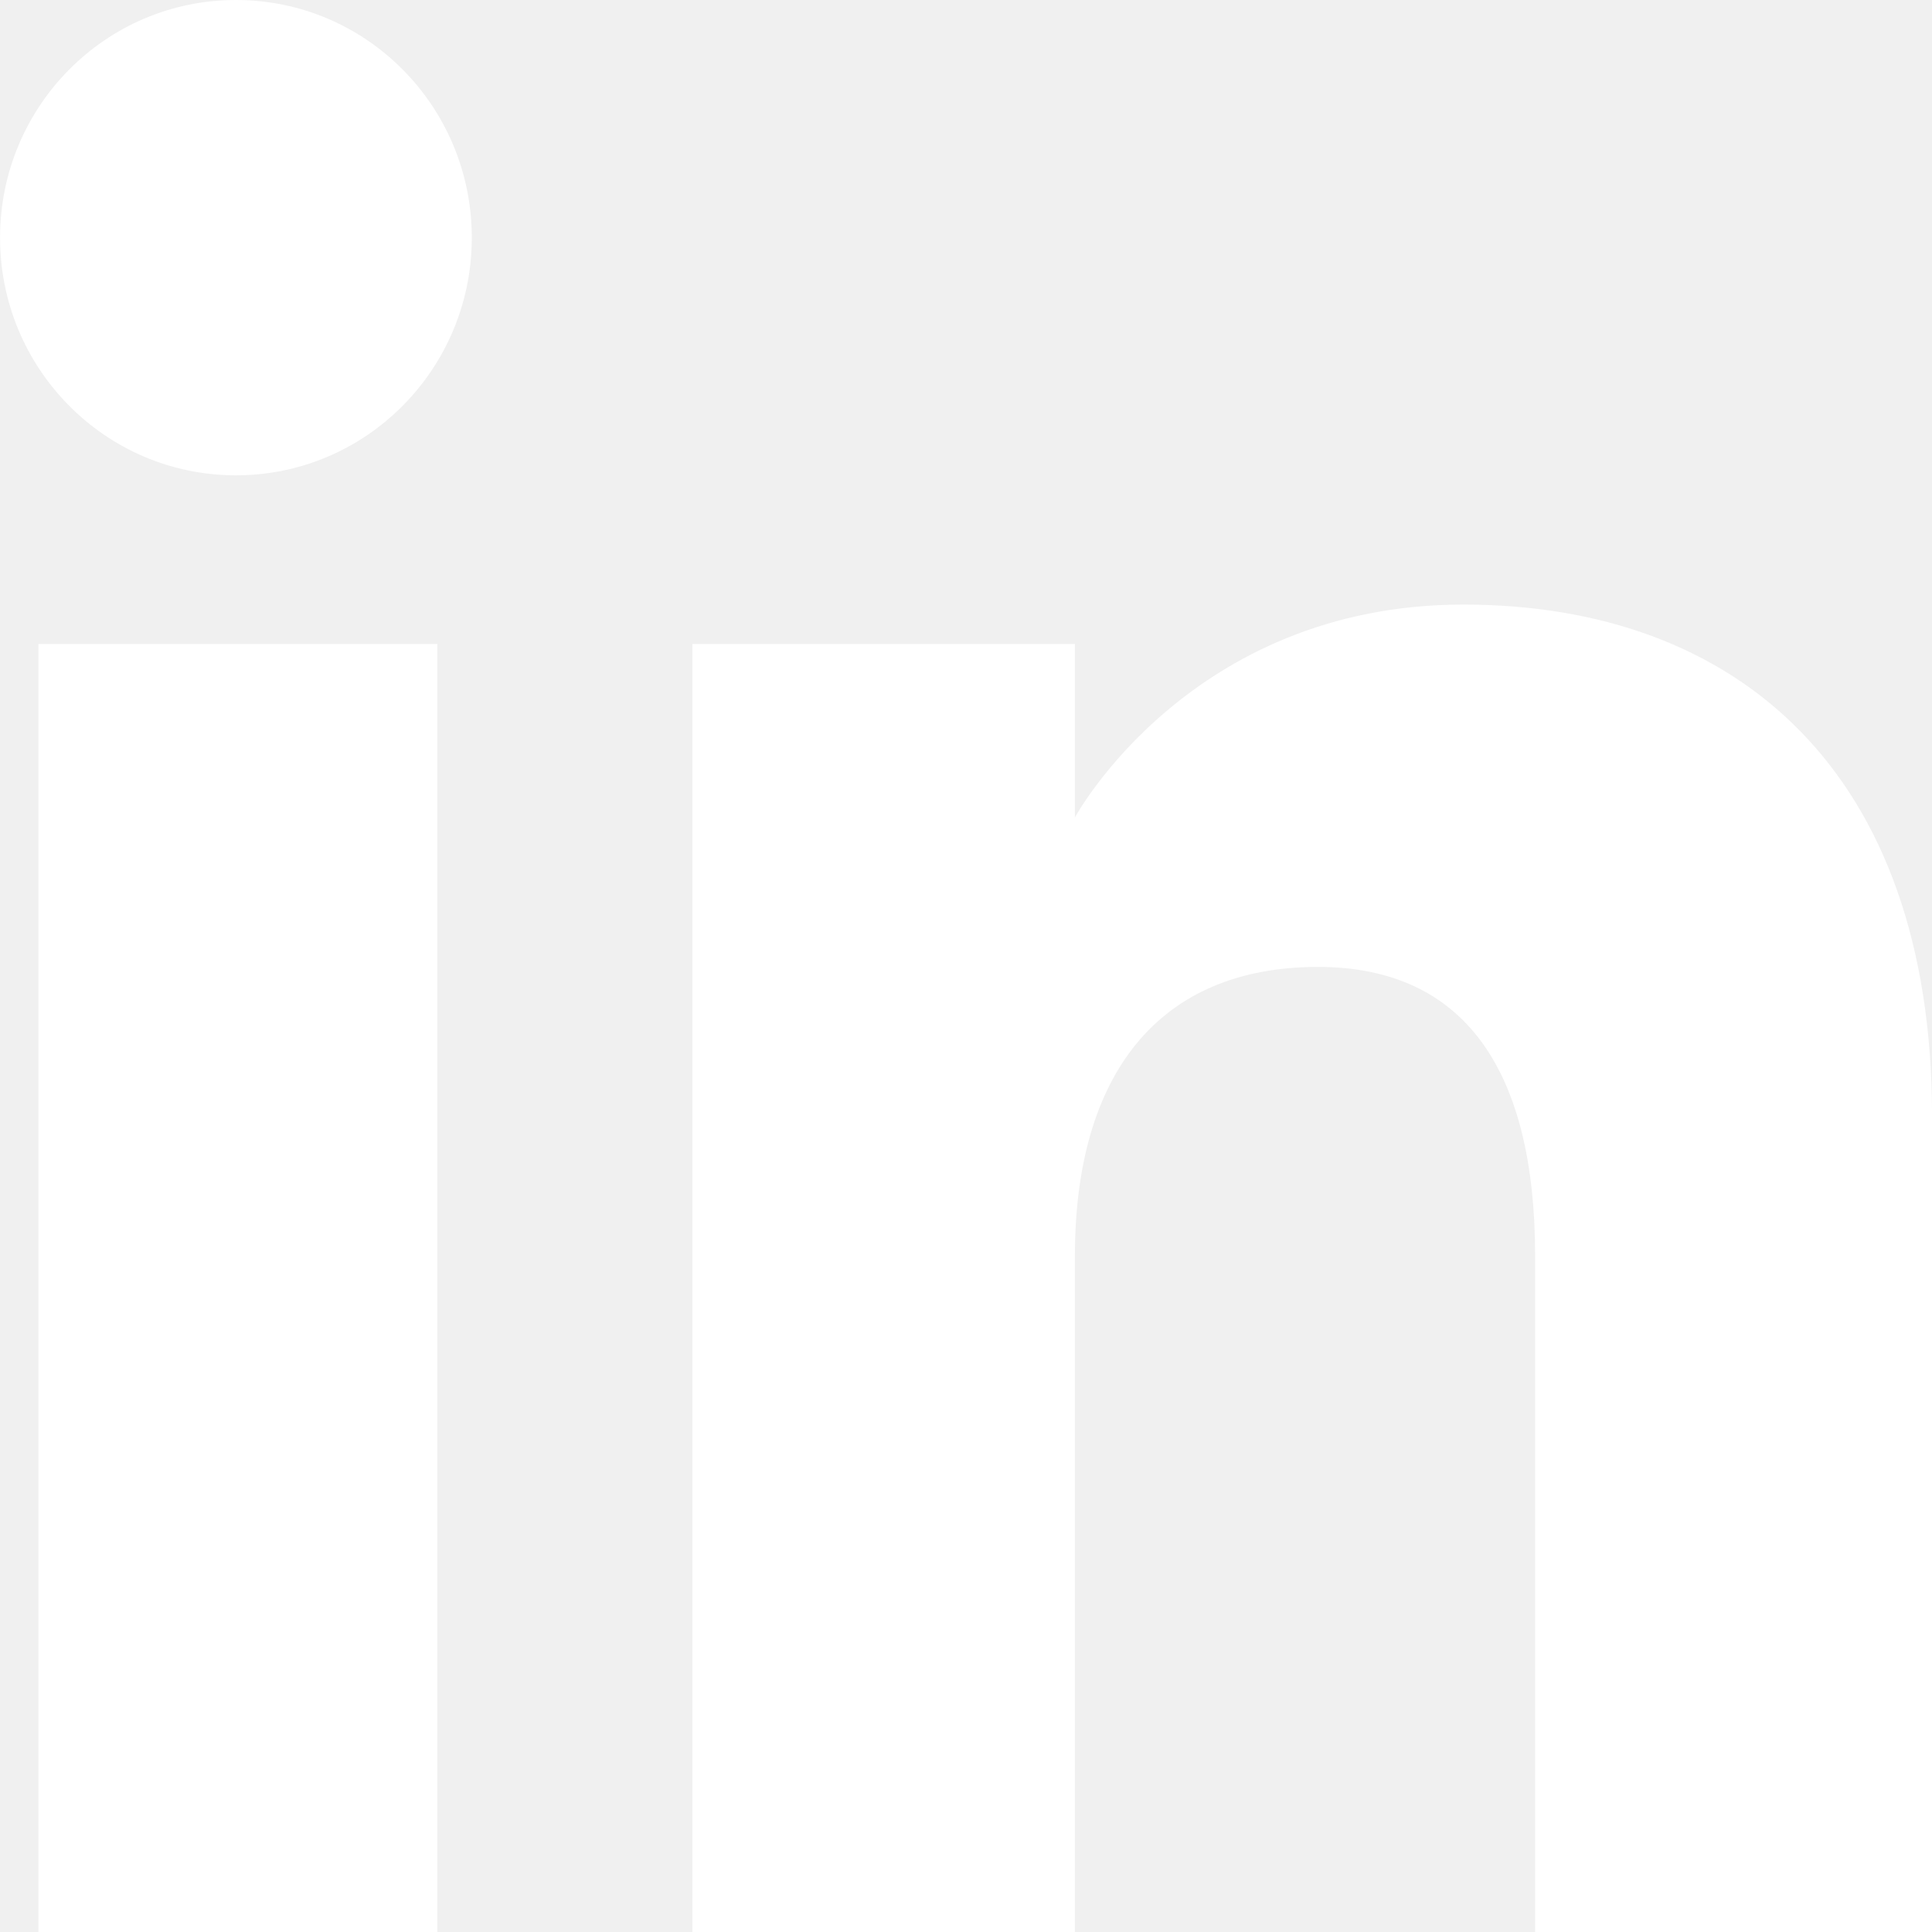
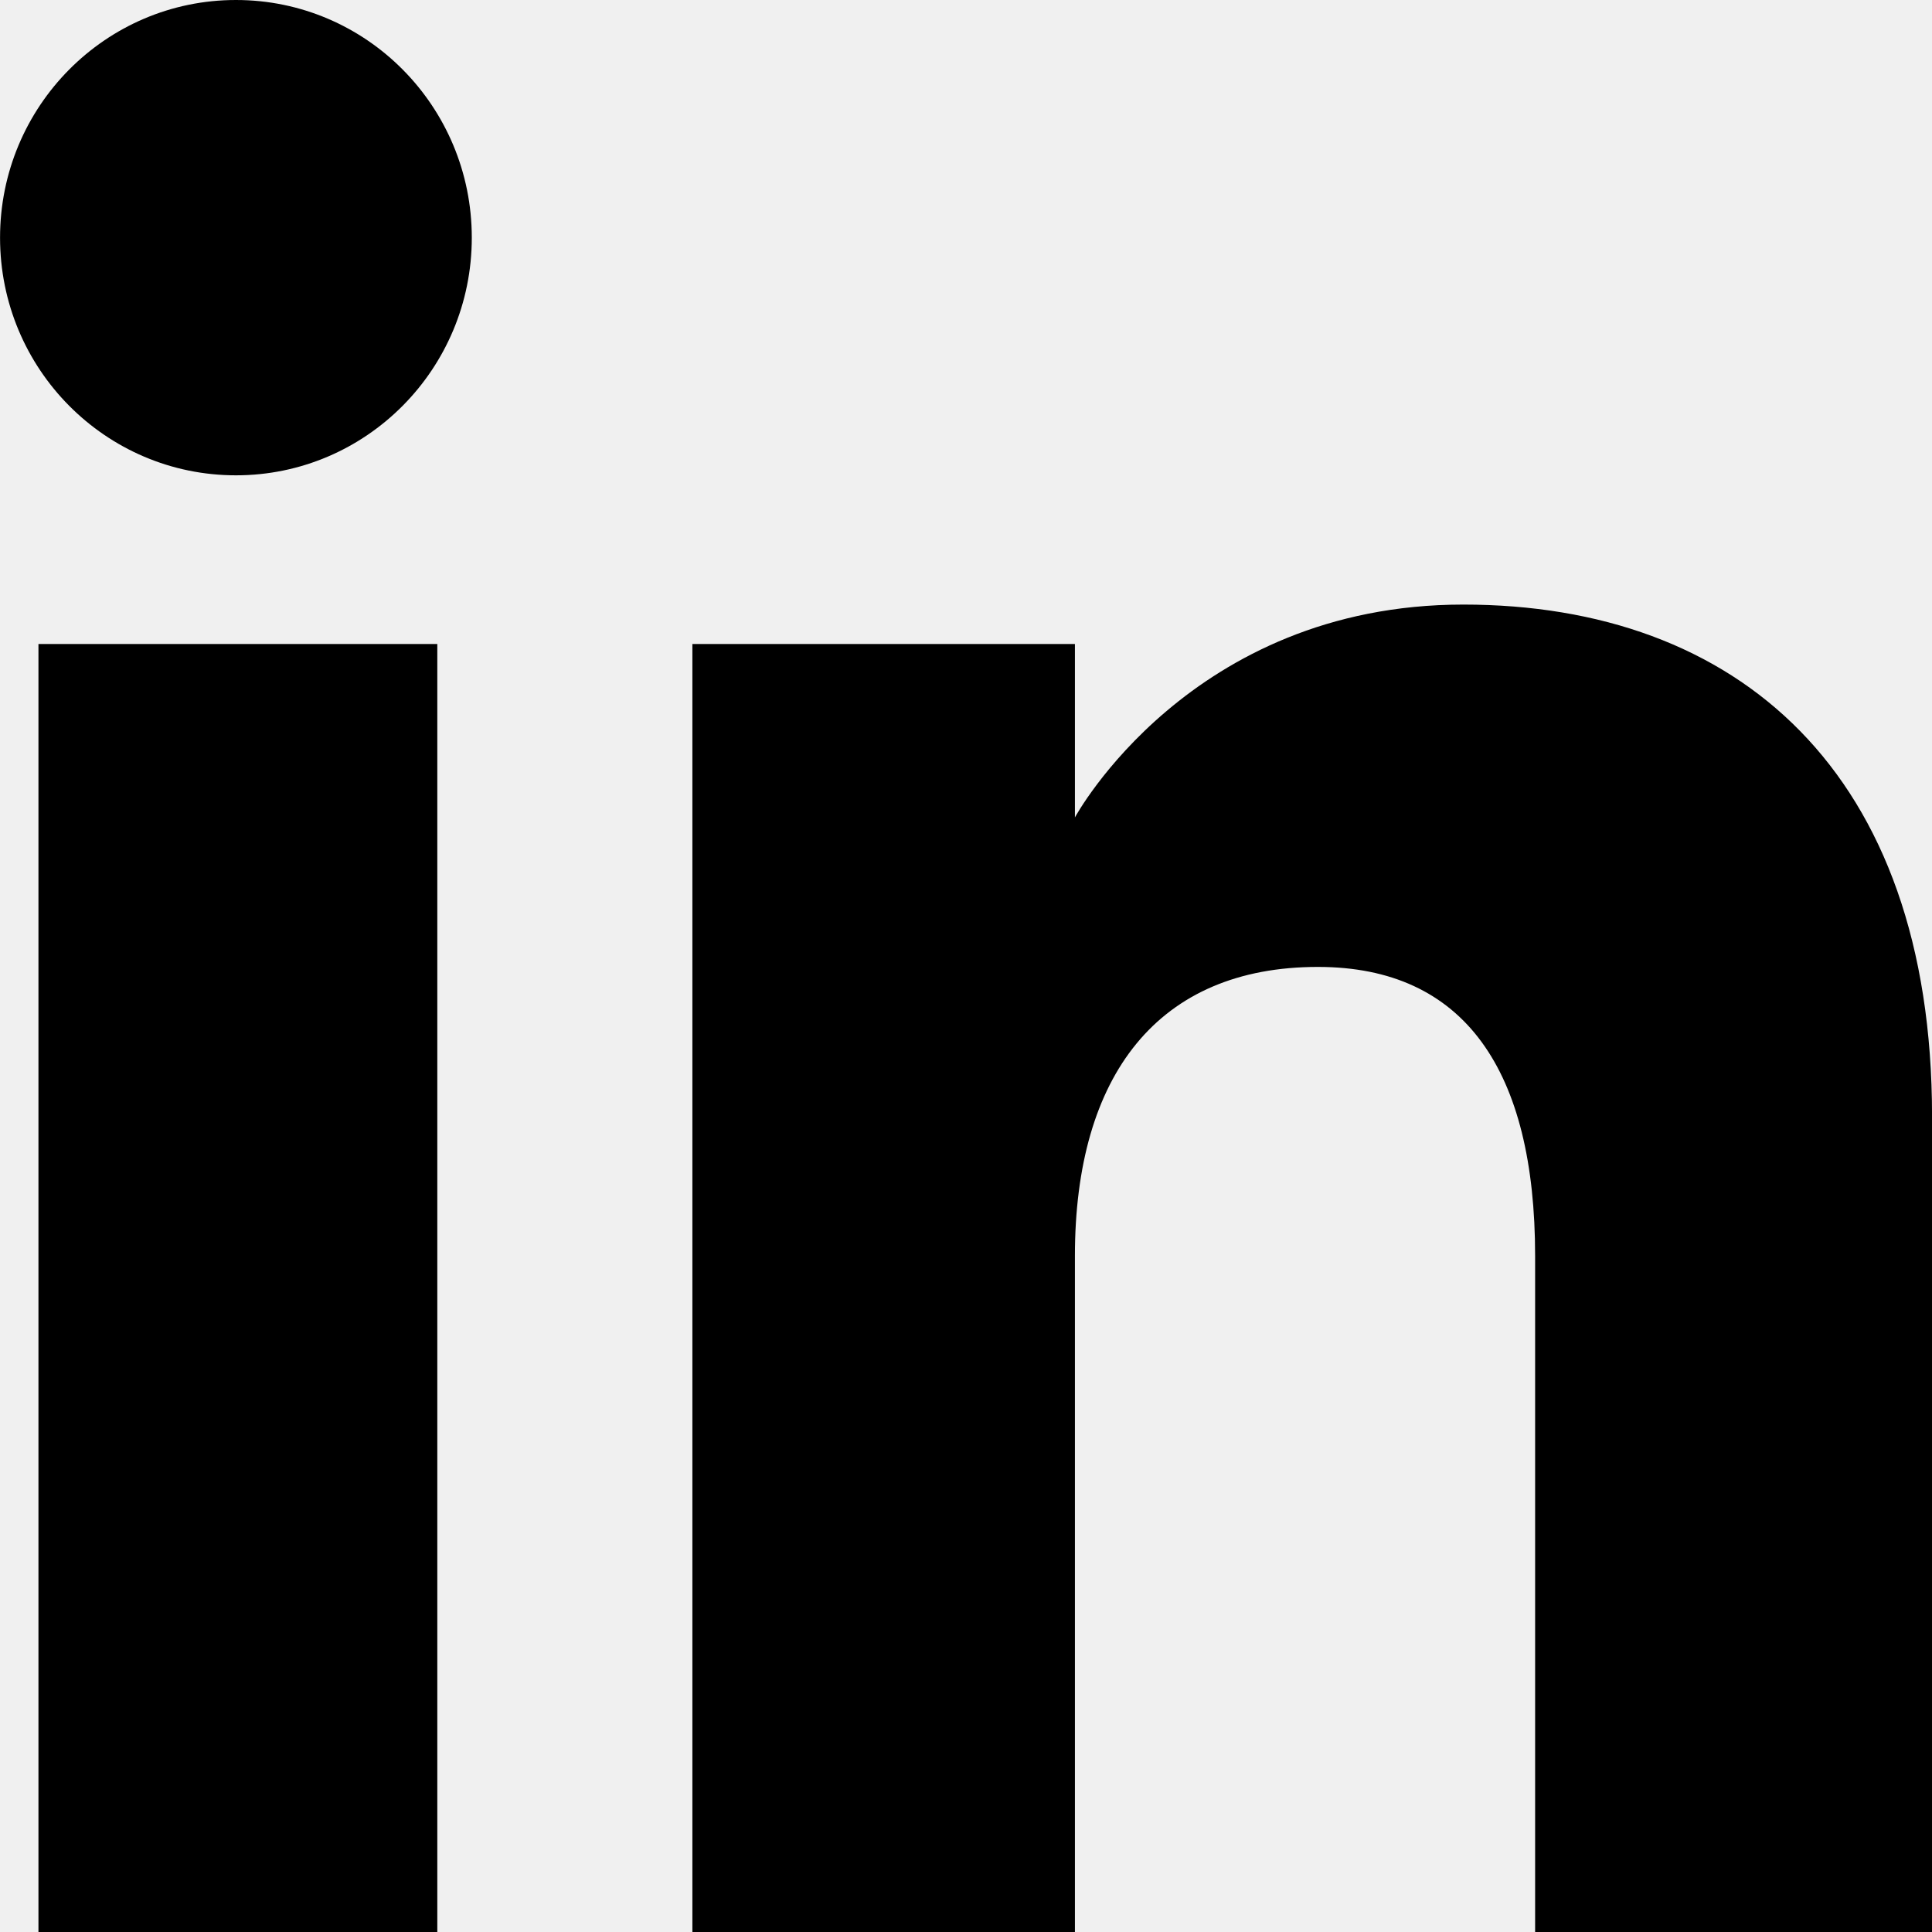
<svg xmlns="http://www.w3.org/2000/svg" width="40" height="40" viewBox="0 0 40 40" fill="none">
-   <path fill-rule="evenodd" clip-rule="evenodd" d="M9.054 40H0.796V13.333H9.054V40ZM4.885 9.841C2.187 9.841 0.001 7.639 0.001 4.921C0.001 2.203 2.187 0 4.885 0C7.584 0 9.768 2.203 9.768 4.921C9.768 7.639 7.582 9.841 4.885 9.841ZM40.001 40H31.783V26.003C31.783 22.164 30.324 20.019 27.286 20.019C23.982 20.019 22.255 22.252 22.255 26.003V40H14.335V13.333H22.255V16.924C22.255 16.924 24.636 12.517 30.296 12.517C35.956 12.517 40.001 15.97 40.001 23.114V40Z" fill="white" />
+   <path fill-rule="evenodd" clip-rule="evenodd" d="M9.054 40H0.796V13.333H9.054V40ZM4.885 9.841C2.187 9.841 0.001 7.639 0.001 4.921C0.001 2.203 2.187 0 4.885 0C7.584 0 9.768 2.203 9.768 4.921C9.768 7.639 7.582 9.841 4.885 9.841ZM40.001 40H31.783V26.003C31.783 22.164 30.324 20.019 27.286 20.019C23.982 20.019 22.255 22.252 22.255 26.003V40H14.335V13.333H22.255V16.924C22.255 16.924 24.636 12.517 30.296 12.517C35.956 12.517 40.001 15.97 40.001 23.114V40Z" fill="black" />
</svg>
